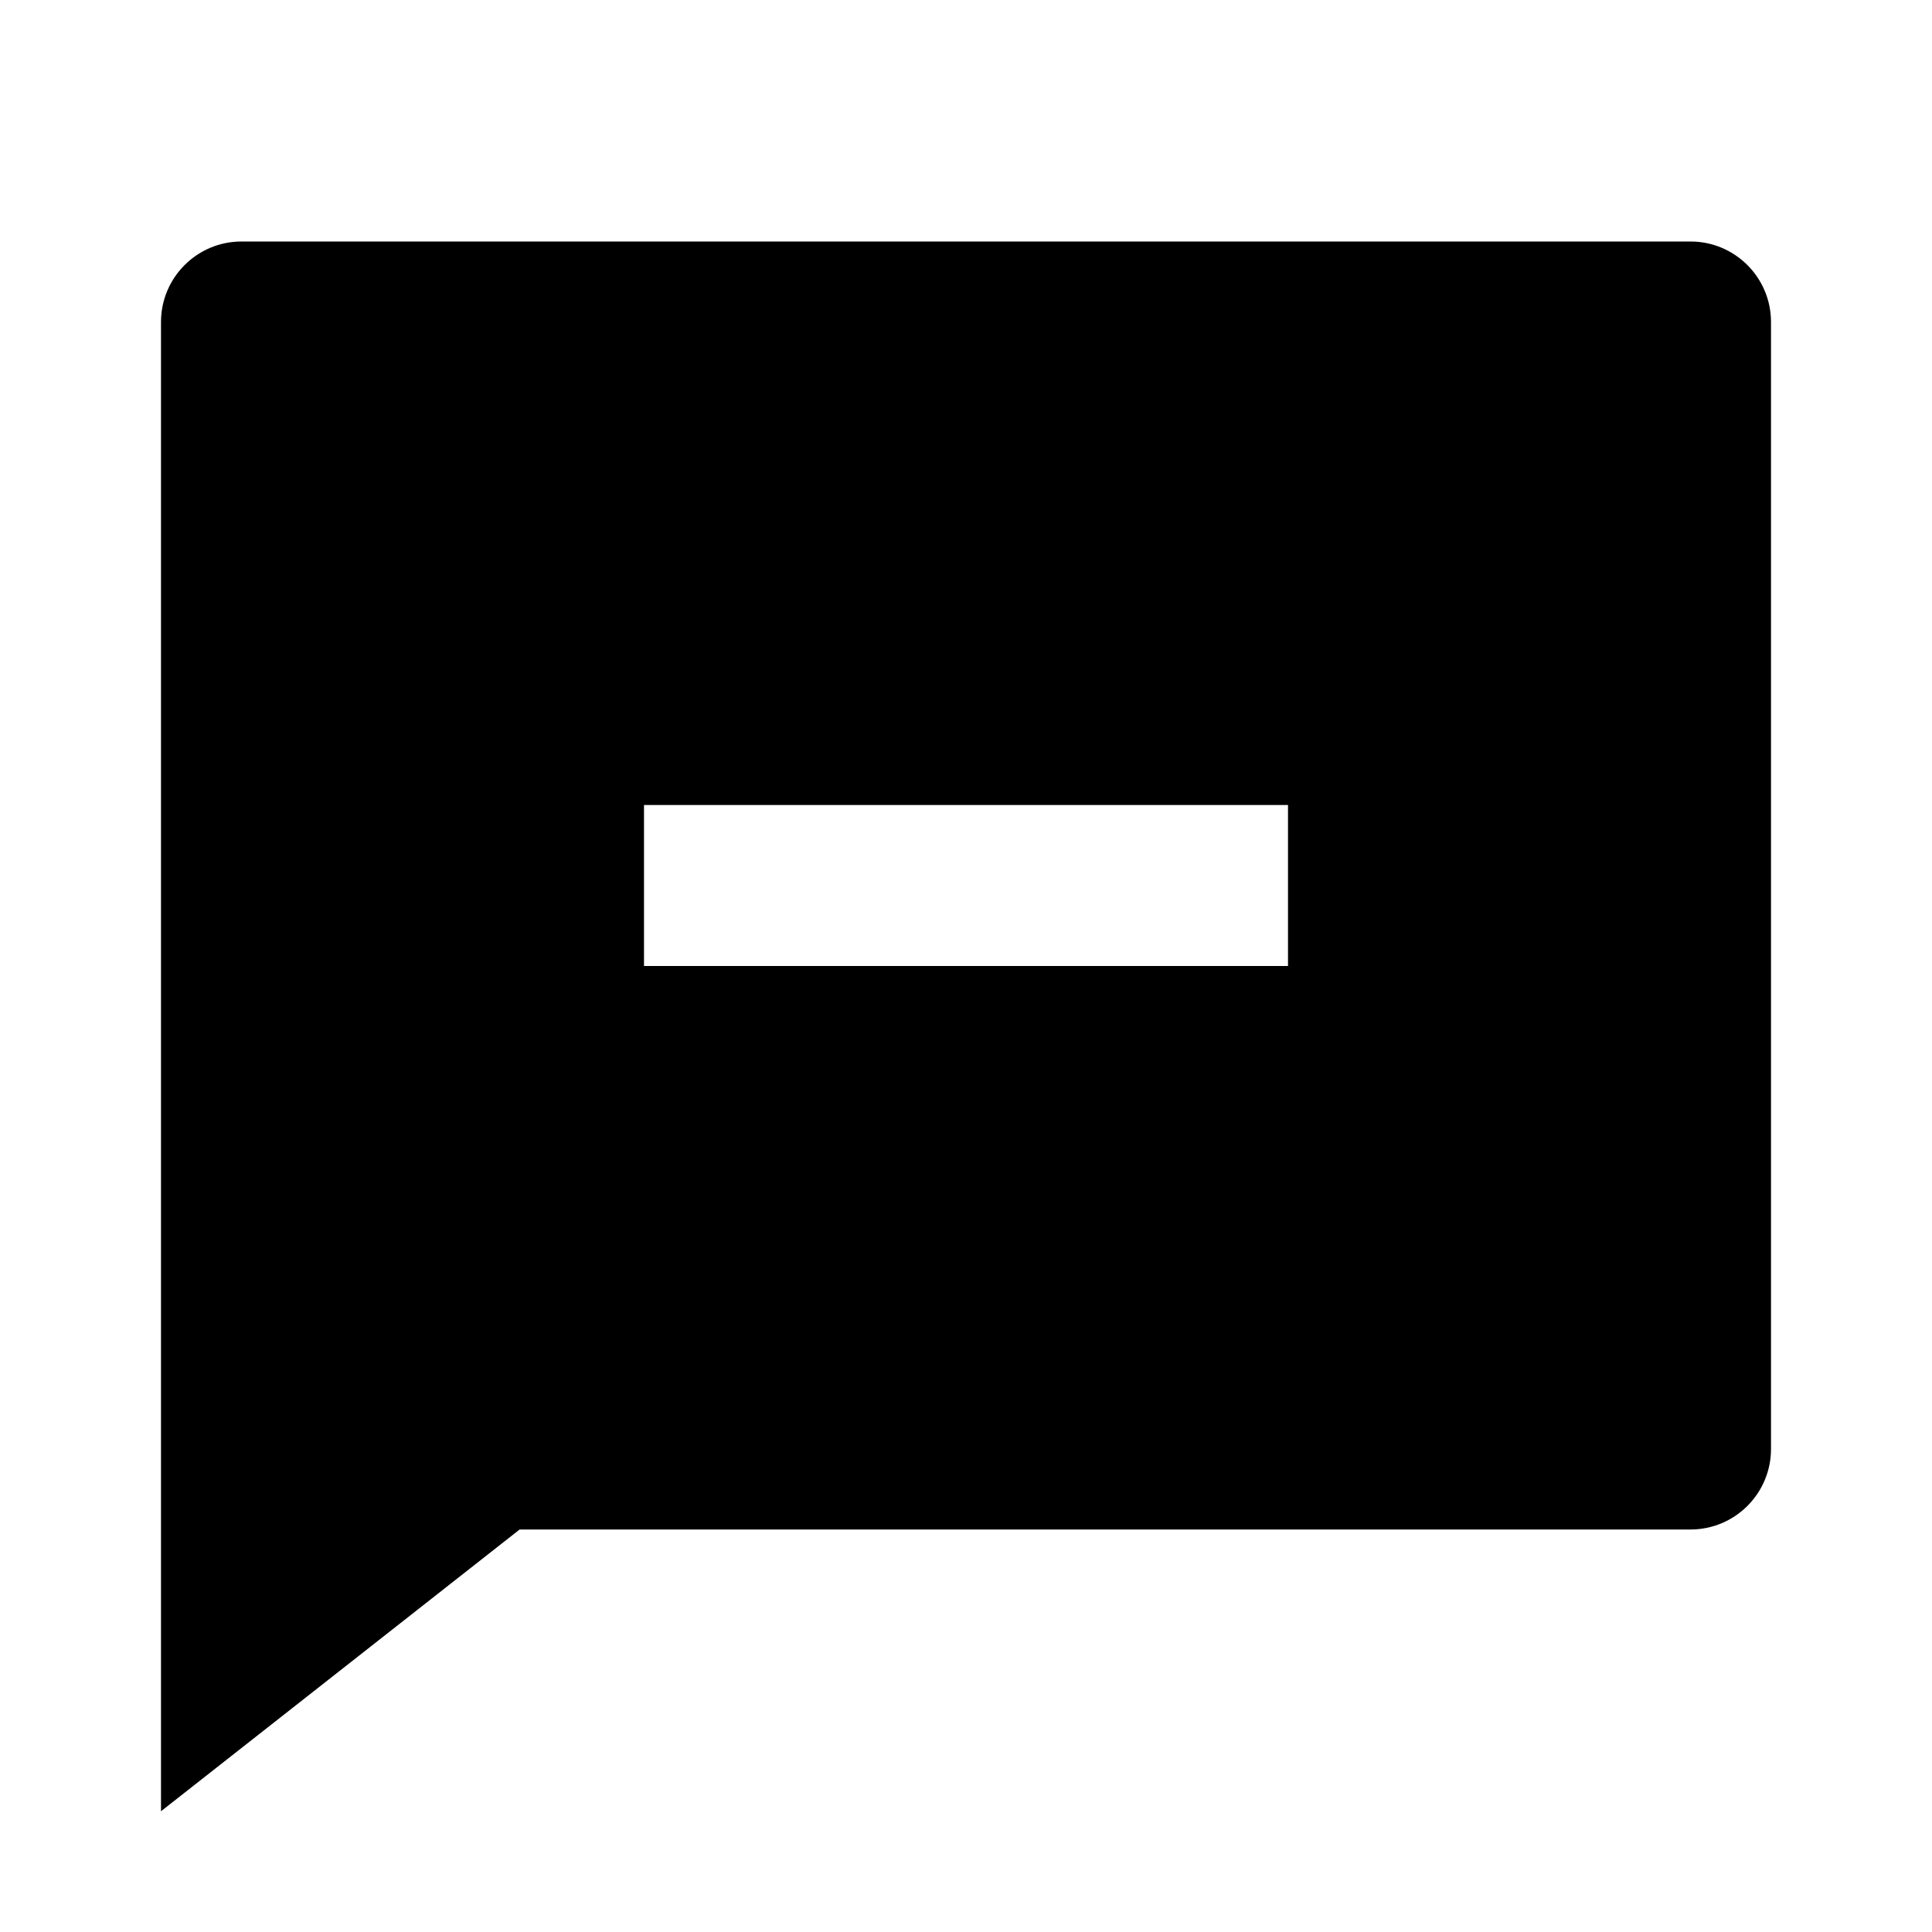
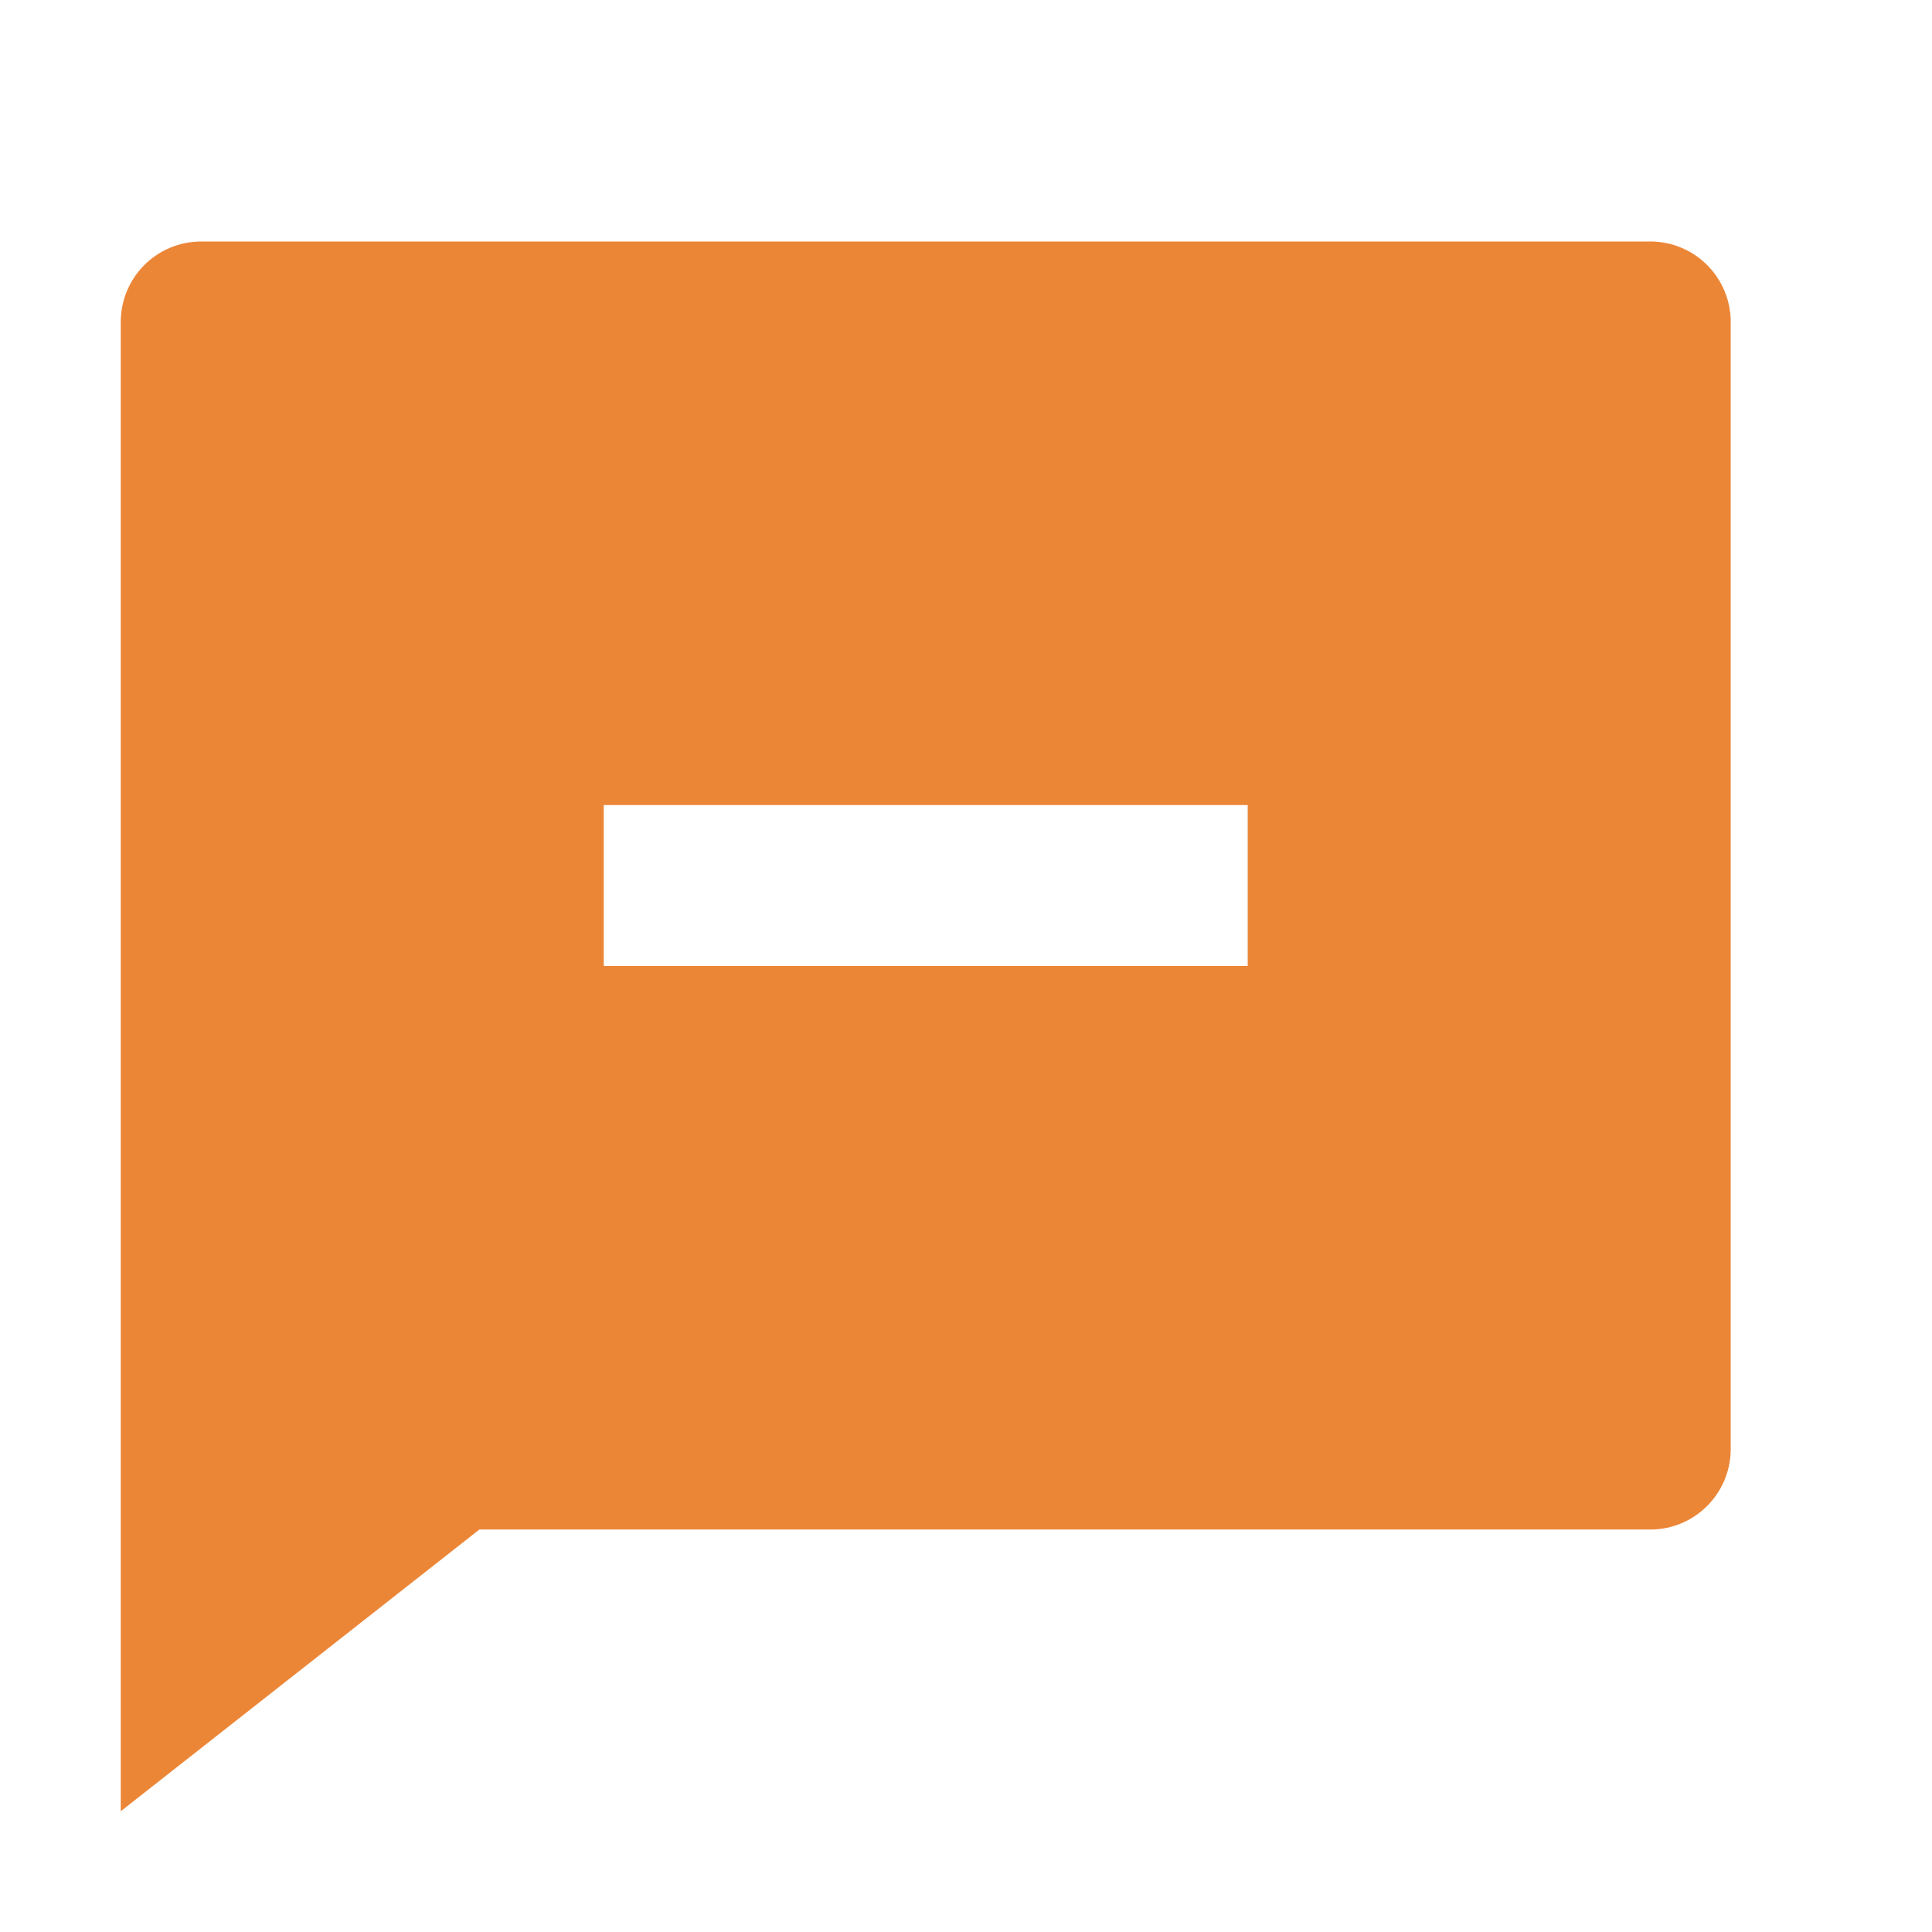
- <svg xmlns="http://www.w3.org/2000/svg" viewBox="0 0 24 24" fill="currentColor">
-   <path d="M6.455 19L2 22.5V4C2 3.448 2.448 3 3 3H21C21.552 3 22 3.448 22 4V18C22 18.552 21.552 19 21 19H6.455ZM8 10V12H16V10H8Z" />
+ <svg xmlns="http://www.w3.org/2000/svg" width="16" height="16" viewBox="0 0 16 16" fill="none">
+   <path d="M3.97 12.667L1 15V2.667C1 2.298 1.298 2 1.667 2H13.667C14.035 2 14.333 2.298 14.333 2.667V12C14.333 12.368 14.035 12.667 13.667 12.667H3.97ZM5 6.667V8H10.333V6.667H5Z" fill="#EC8637" />
</svg>
